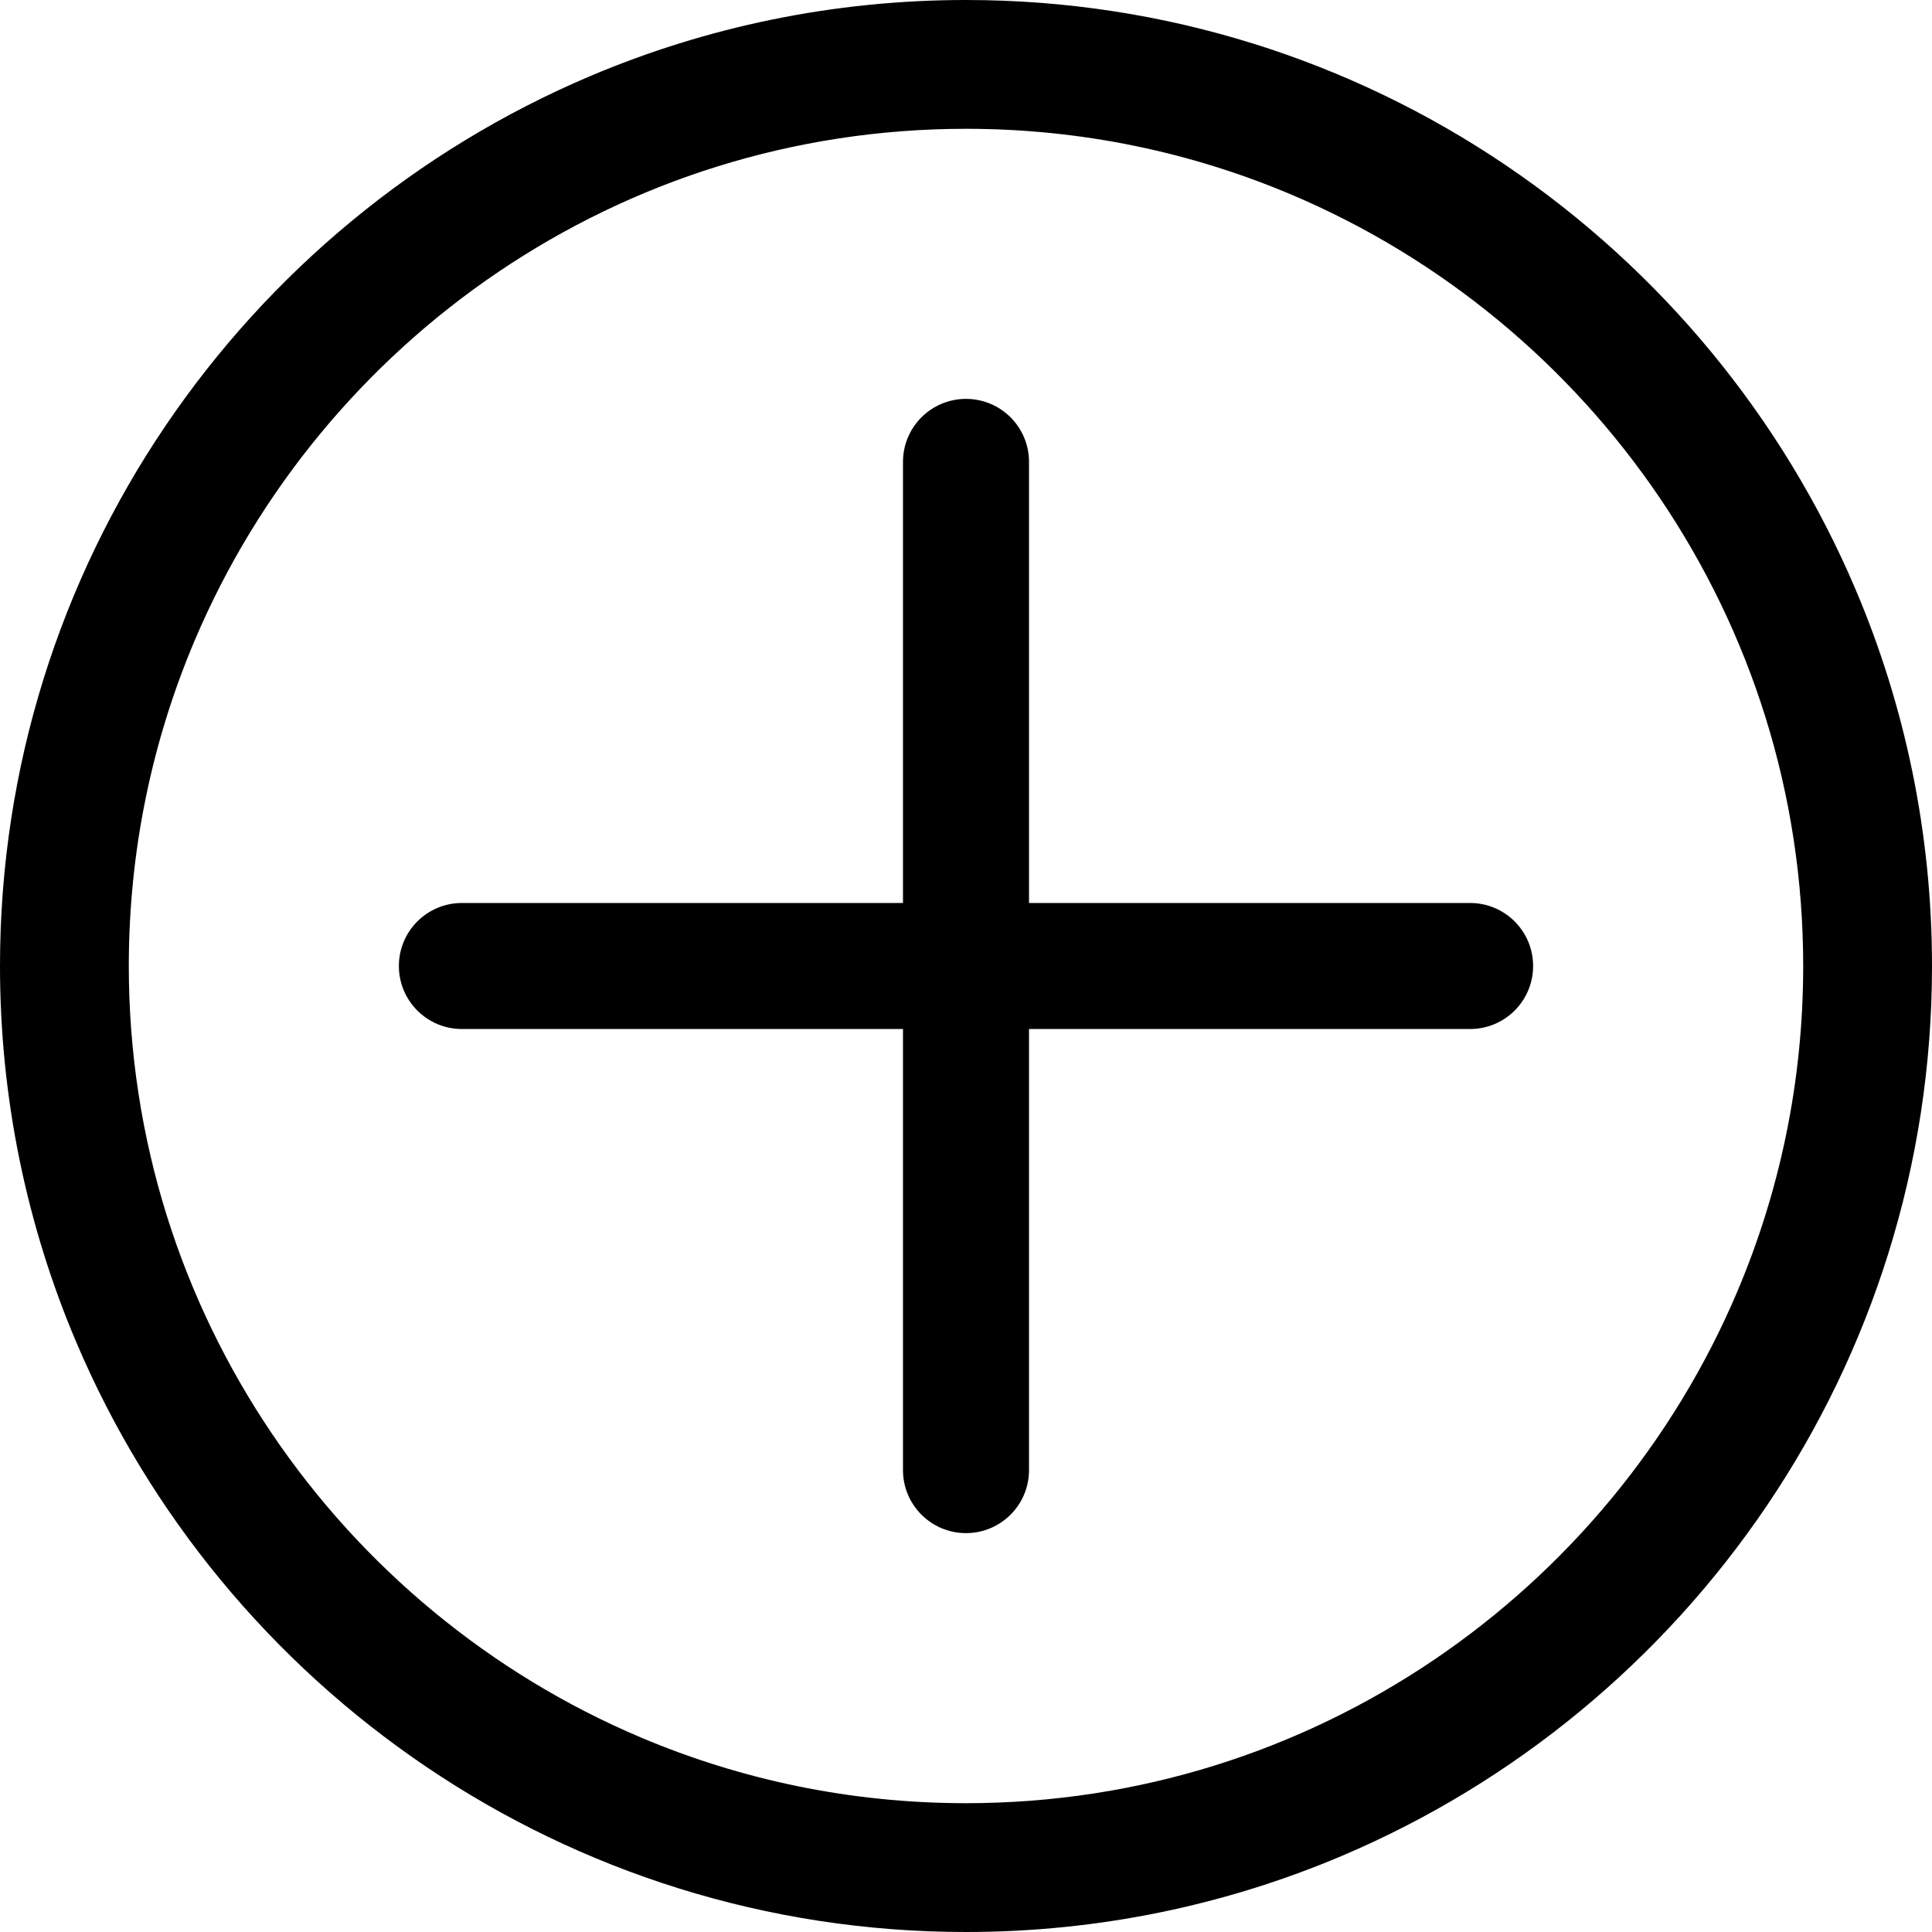
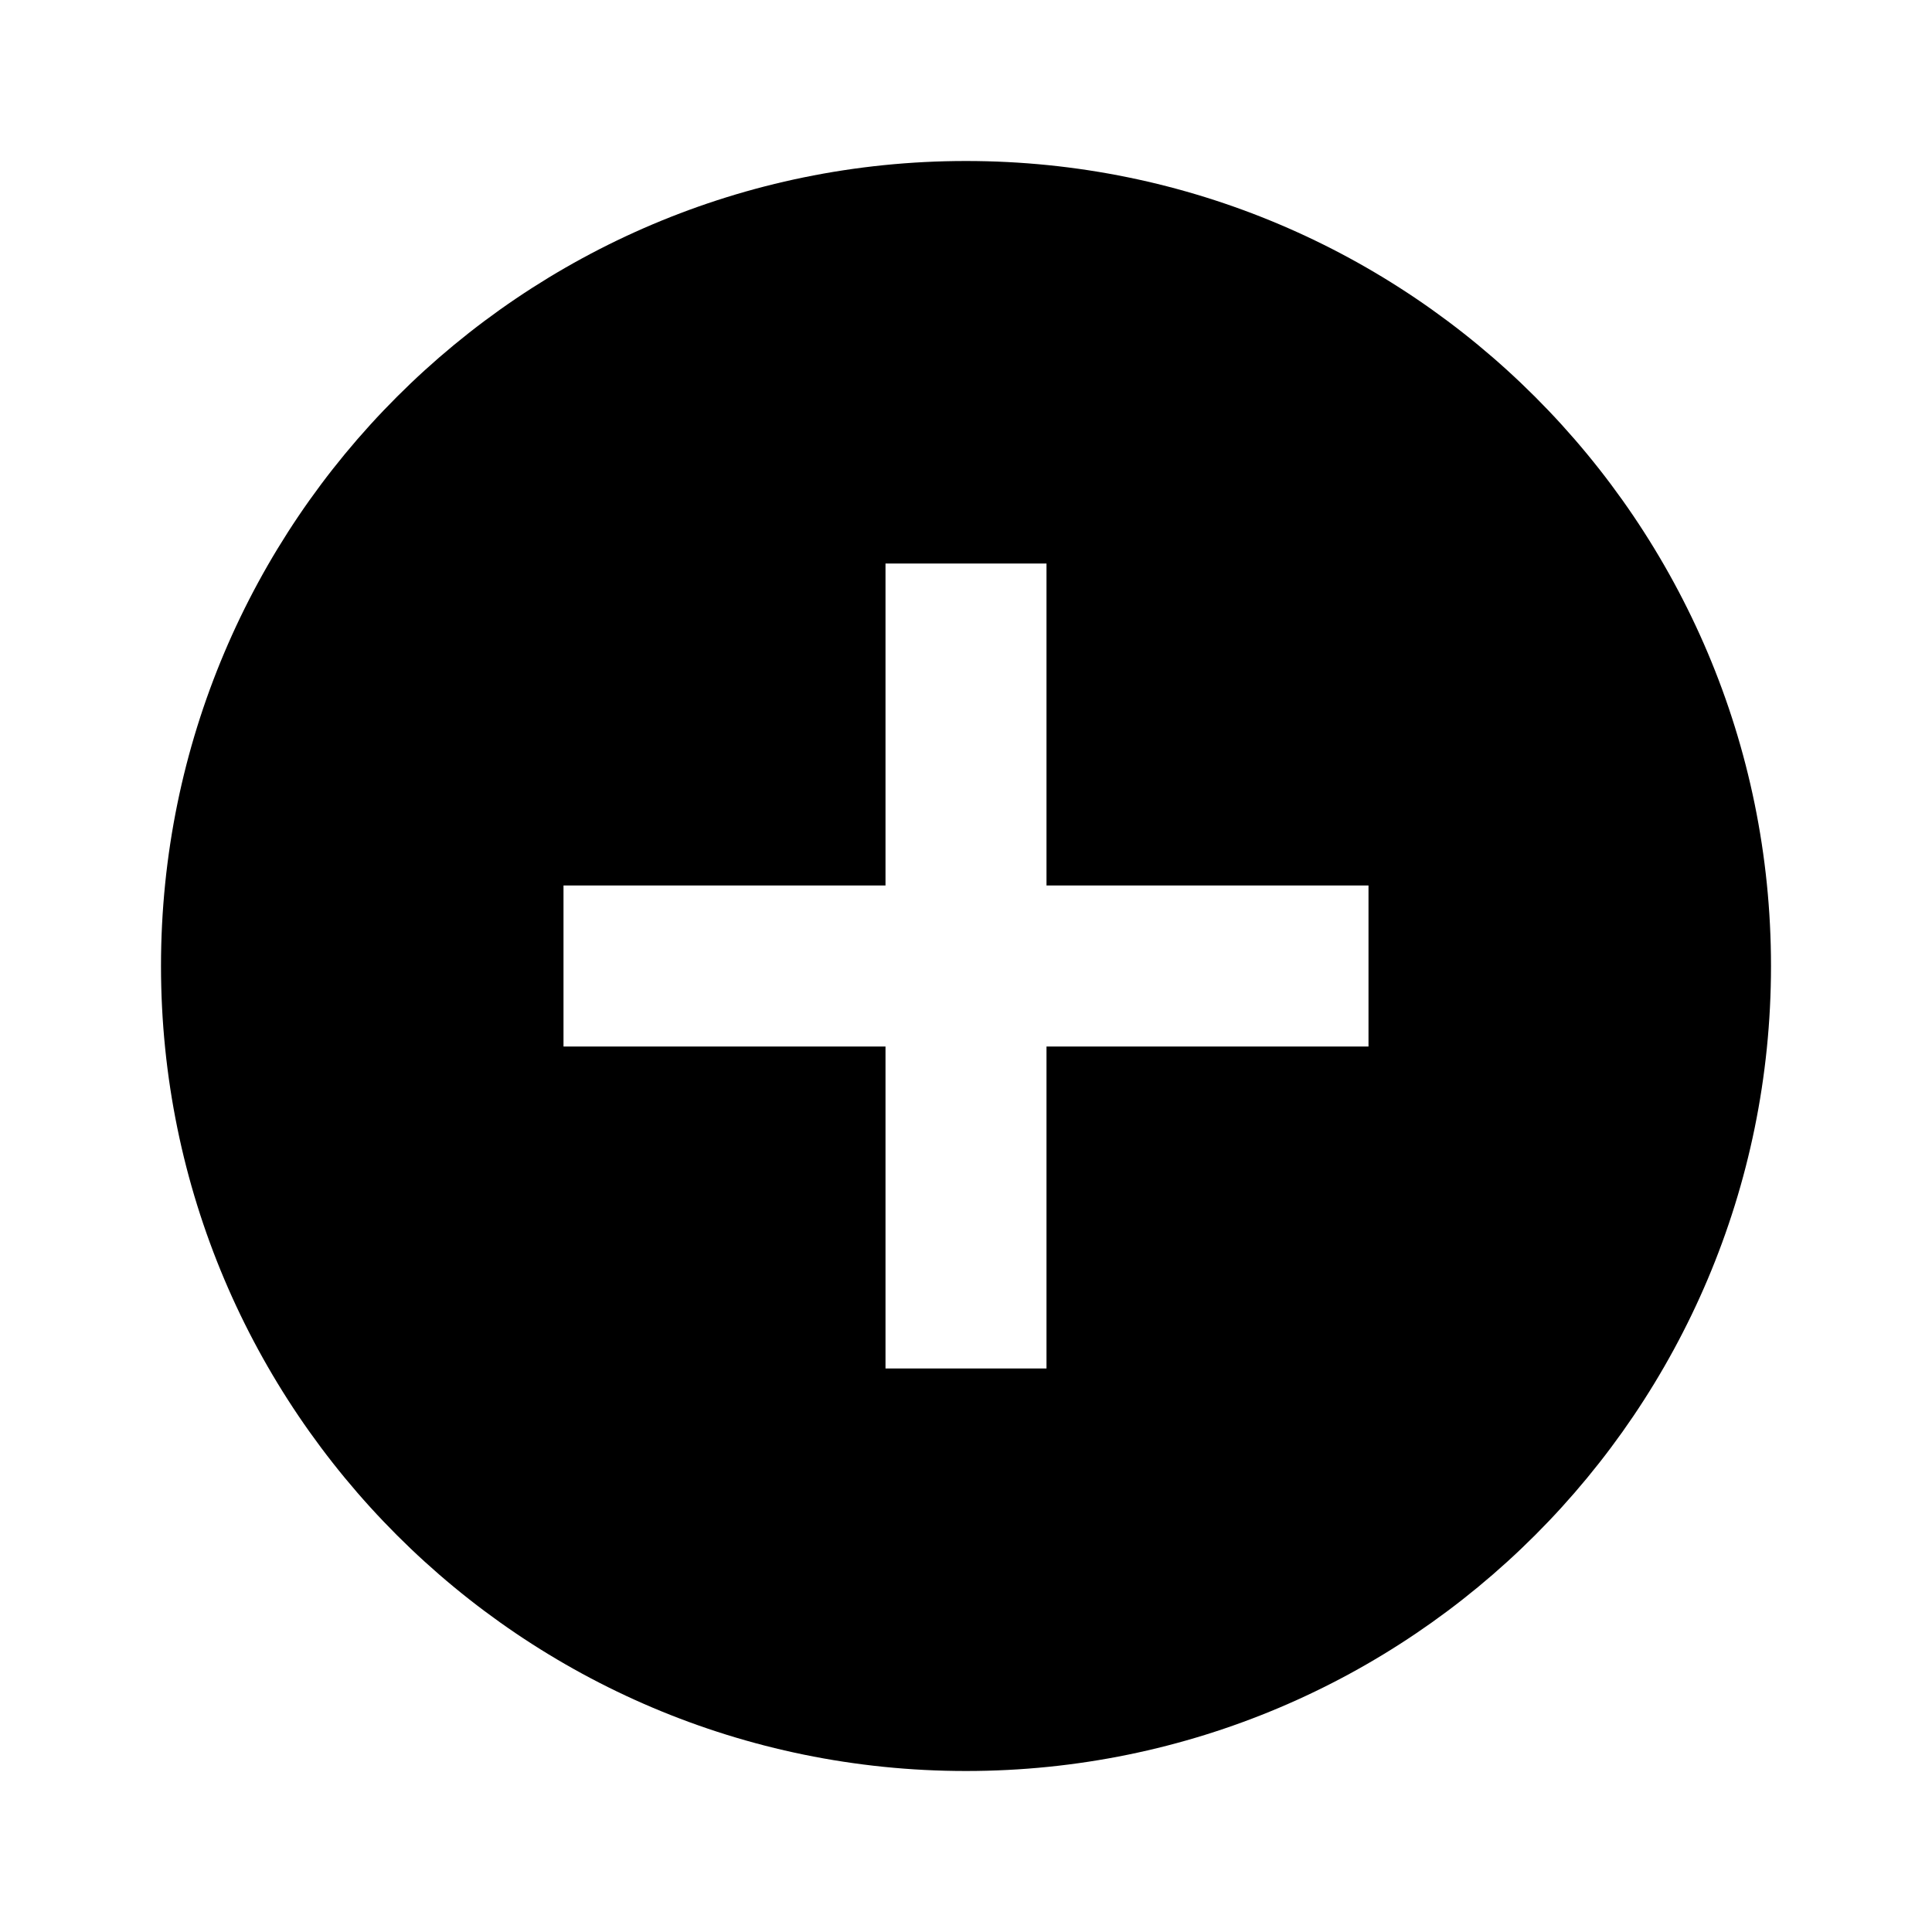
- <svg xmlns="http://www.w3.org/2000/svg" fill="#000000" height="800px" width="800px" version="1.1" id="Layer_1" viewBox="0 0 512 512" xml:space="preserve">
-   <g>
-     <g>
-       <path d="M491.841,156.427c-19.471-45.946-51.936-85.013-92.786-112.637C358.217,16.166,308.893-0.007,256,0    c-35.254-0.002-68.946,7.18-99.571,20.158C110.484,39.63,71.416,72.093,43.791,112.943C16.167,153.779-0.007,203.104,0,256    c-0.002,35.255,7.181,68.948,20.159,99.573c19.471,45.946,51.937,85.013,92.786,112.637C153.783,495.834,203.107,512.007,256,512    c35.253,0.002,68.946-7.18,99.571-20.158c45.945-19.471,85.013-51.935,112.638-92.785C495.834,358.22,512.007,308.894,512,256    C512.002,220.744,504.819,187.052,491.841,156.427z M460.413,342.257c-16.851,39.781-45.045,73.723-80.476,97.676    c-35.443,23.953-78.02,37.926-123.936,37.933c-30.619-0.002-59.729-6.218-86.255-17.454    c-39.781-16.851-73.724-45.044-97.677-80.475C48.114,344.495,34.14,301.917,34.133,256c0.002-30.62,6.219-59.731,17.454-86.257    c16.851-39.781,45.045-73.724,80.476-97.676C167.506,48.113,210.084,34.14,256,34.133c30.619,0.002,59.729,6.218,86.255,17.454    c39.781,16.85,73.724,45.044,97.677,80.475c23.953,35.443,37.927,78.02,37.934,123.939    C477.864,286.62,471.648,315.731,460.413,342.257z" />
-     </g>
-   </g>
-   <g>
-     <g>
-       <path d="M389.594,239.301H272.699V122.406c0-9.222-7.477-16.699-16.699-16.699c-9.222,0-16.699,7.477-16.699,16.699v116.895    H122.406c-9.222,0-16.699,7.477-16.699,16.699s7.477,16.699,16.699,16.699h116.895v116.895c0,9.222,7.477,16.699,16.699,16.699    c9.222,0,16.699-7.477,16.699-16.699V272.699h116.895c9.222,0,16.699-7.477,16.699-16.699S398.817,239.301,389.594,239.301z" />
-     </g>
-   </g>
+ <svg xmlns="http://www.w3.org/2000/svg" height="48px" viewBox="0 0 24 24" width="48px" fill="#000000">
+   <path d="M0 0h24v24H0V0z" fill="none" />
+   <path d="M12 2C6.48 2 2 6.48 2 12s4.48 10 10 10 10-4.48 10-10S17.52 2 12 2zm5 11h-4v4h-2v-4H7v-2h4V7h2v4h4v2z" />
</svg>
